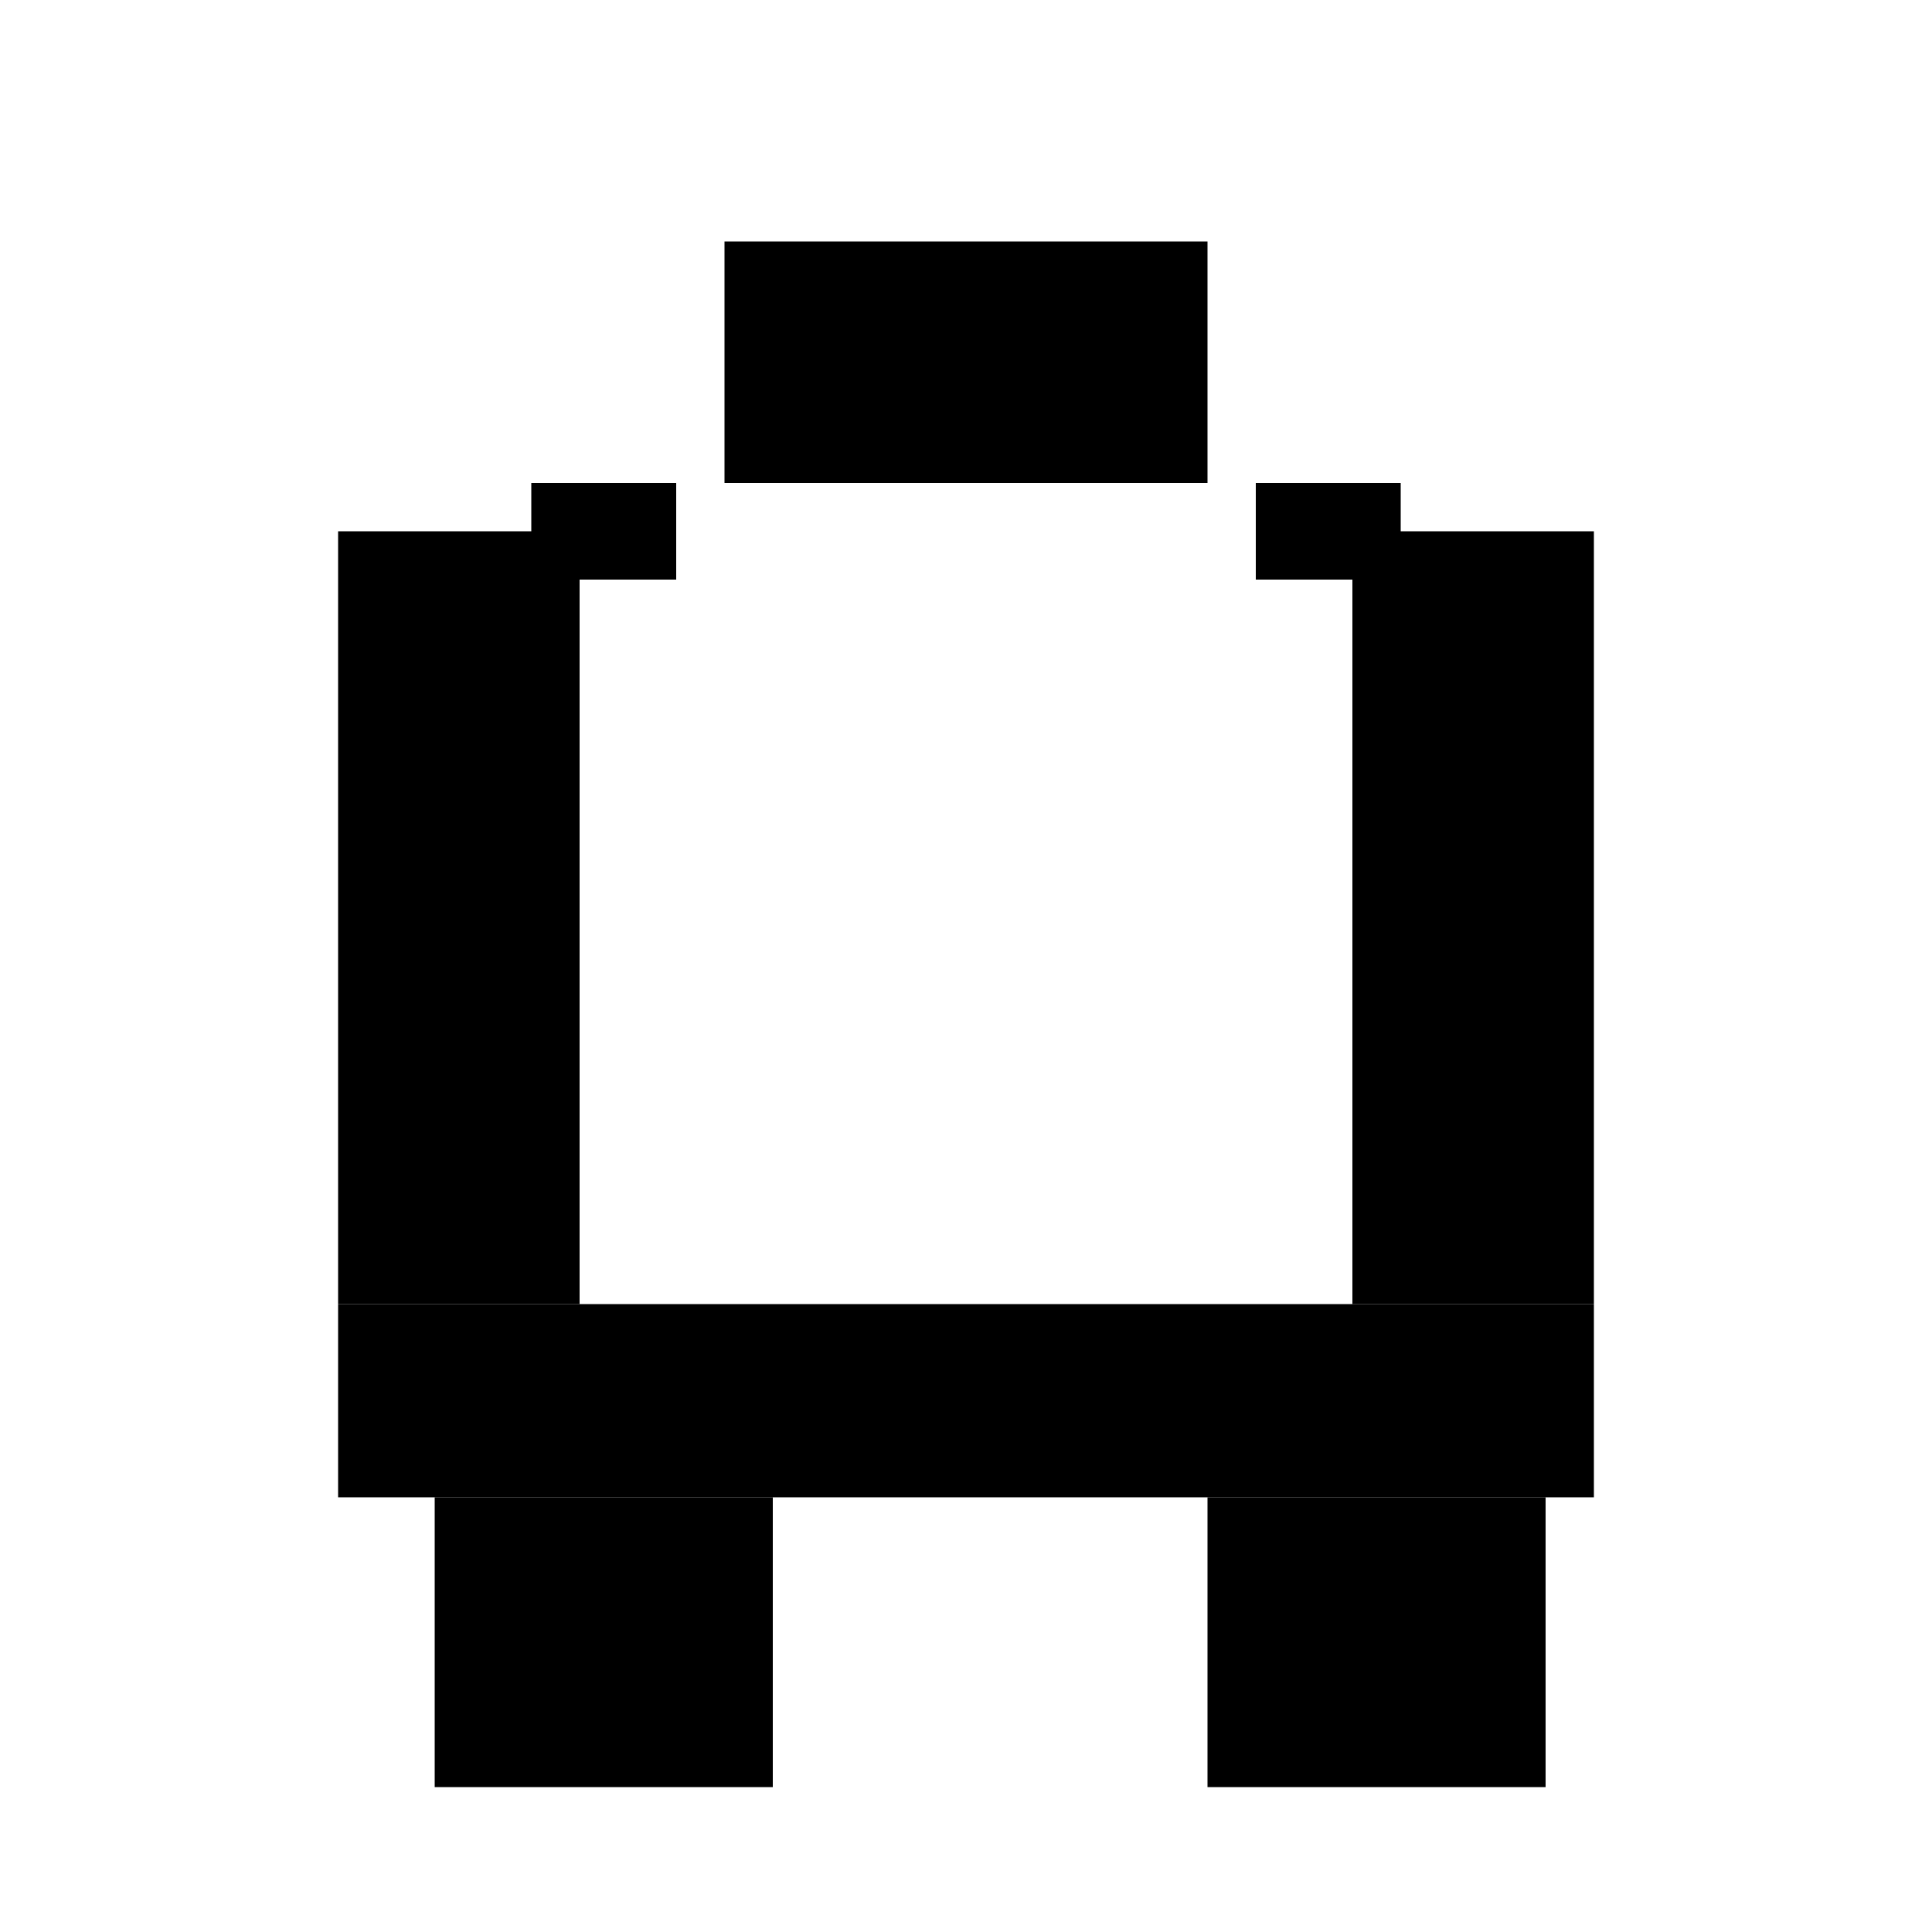
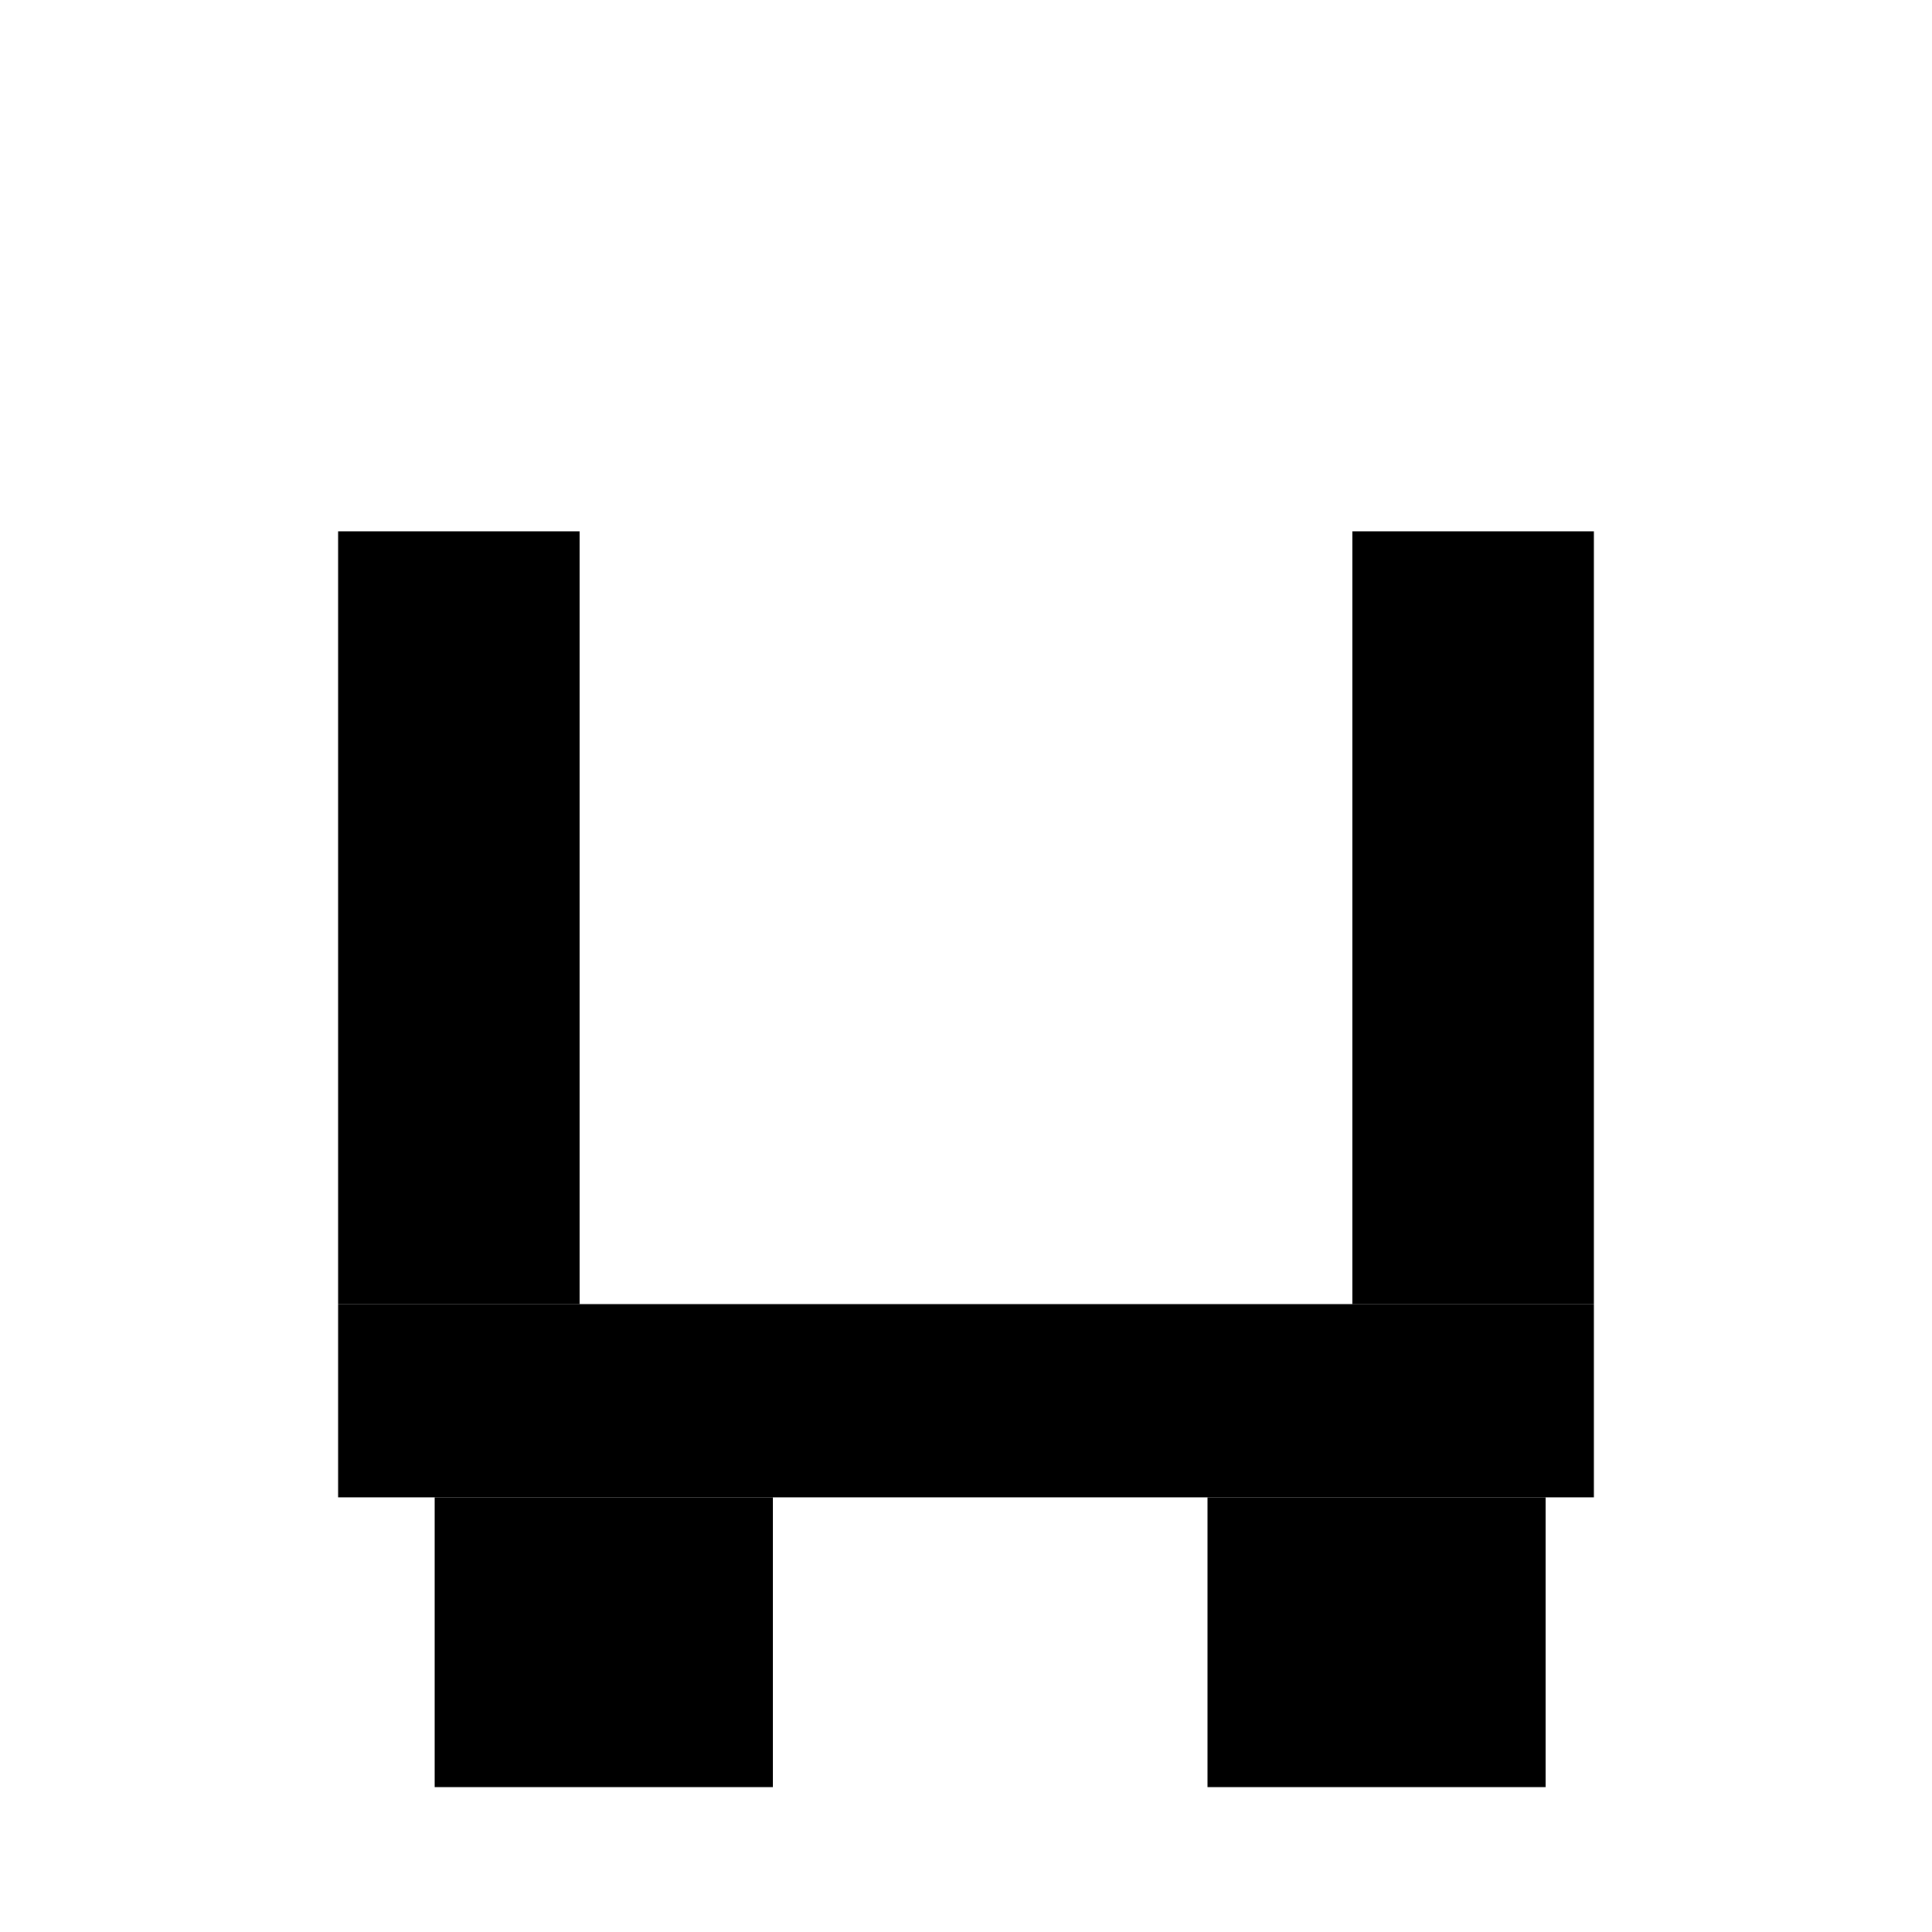
- <svg xmlns="http://www.w3.org/2000/svg" viewBox="0 0 20 20" fill="none">
+ <svg fill="none" height="20" viewBox="0 0 20 20" width="20" aria-hidden="true" role="presentation">
  <g fill="currentColor">
-     <path d="M7.5 2.5h5v2.5h-5V2.5z" />
-     <path d="M5.5 5h1.5v1h-1.5V5zm7.5 0H14.5v1H13V5z" />
-     <path d="M3.5 5.5h2.5v8H3.5v-8zm10.5 0H16.5v8H14v-8z" />
-     <path d="M3.5 13.5h13v2H3.5v-2z" />
-     <path d="M4.5 15.5h3.5v3H4.5v-3zm8 0h3.5v3h-3.5v-3z" />
+     <path d="m3.5 5.5h2.5v8h-2.5zm10.5 0h2.5v8h-2.5z" />
+     <path d="m3.5 13.5h13v2h-13z" />
+     <path d="m4.5 15.5h3.5v3h-3.5zm8 0h3.5v3h-3.5z" />
  </g>
</svg>
